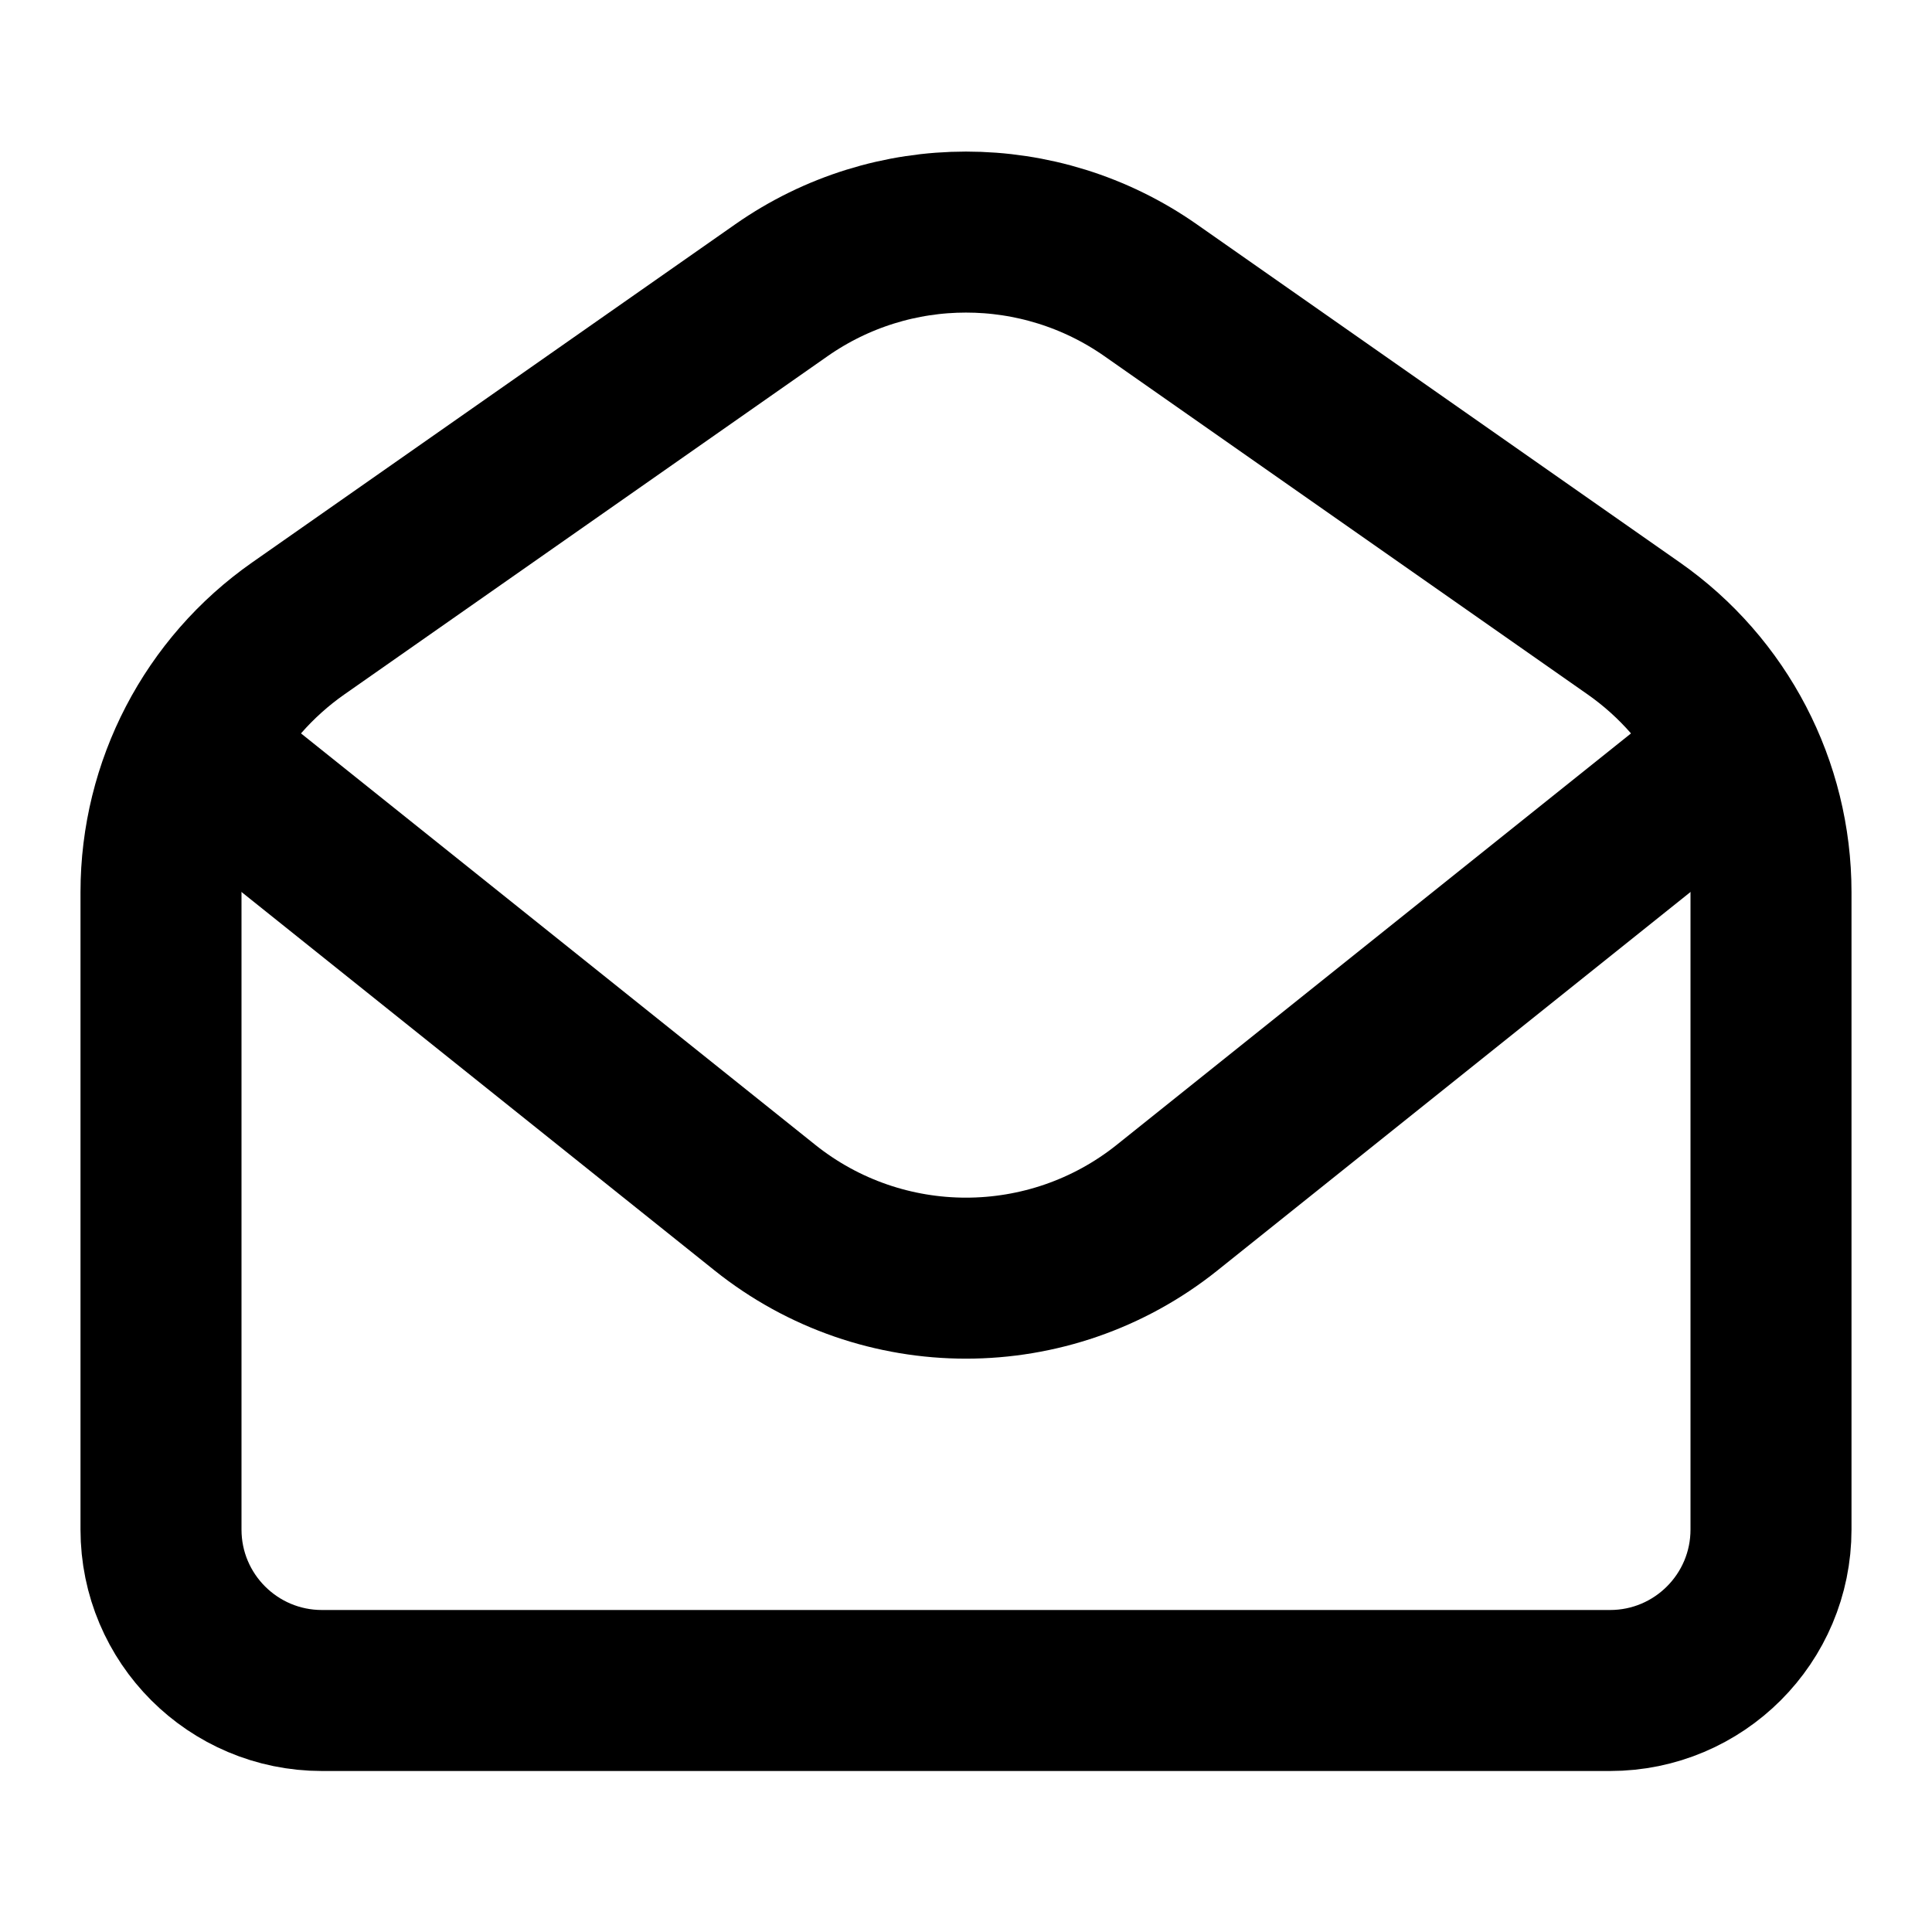
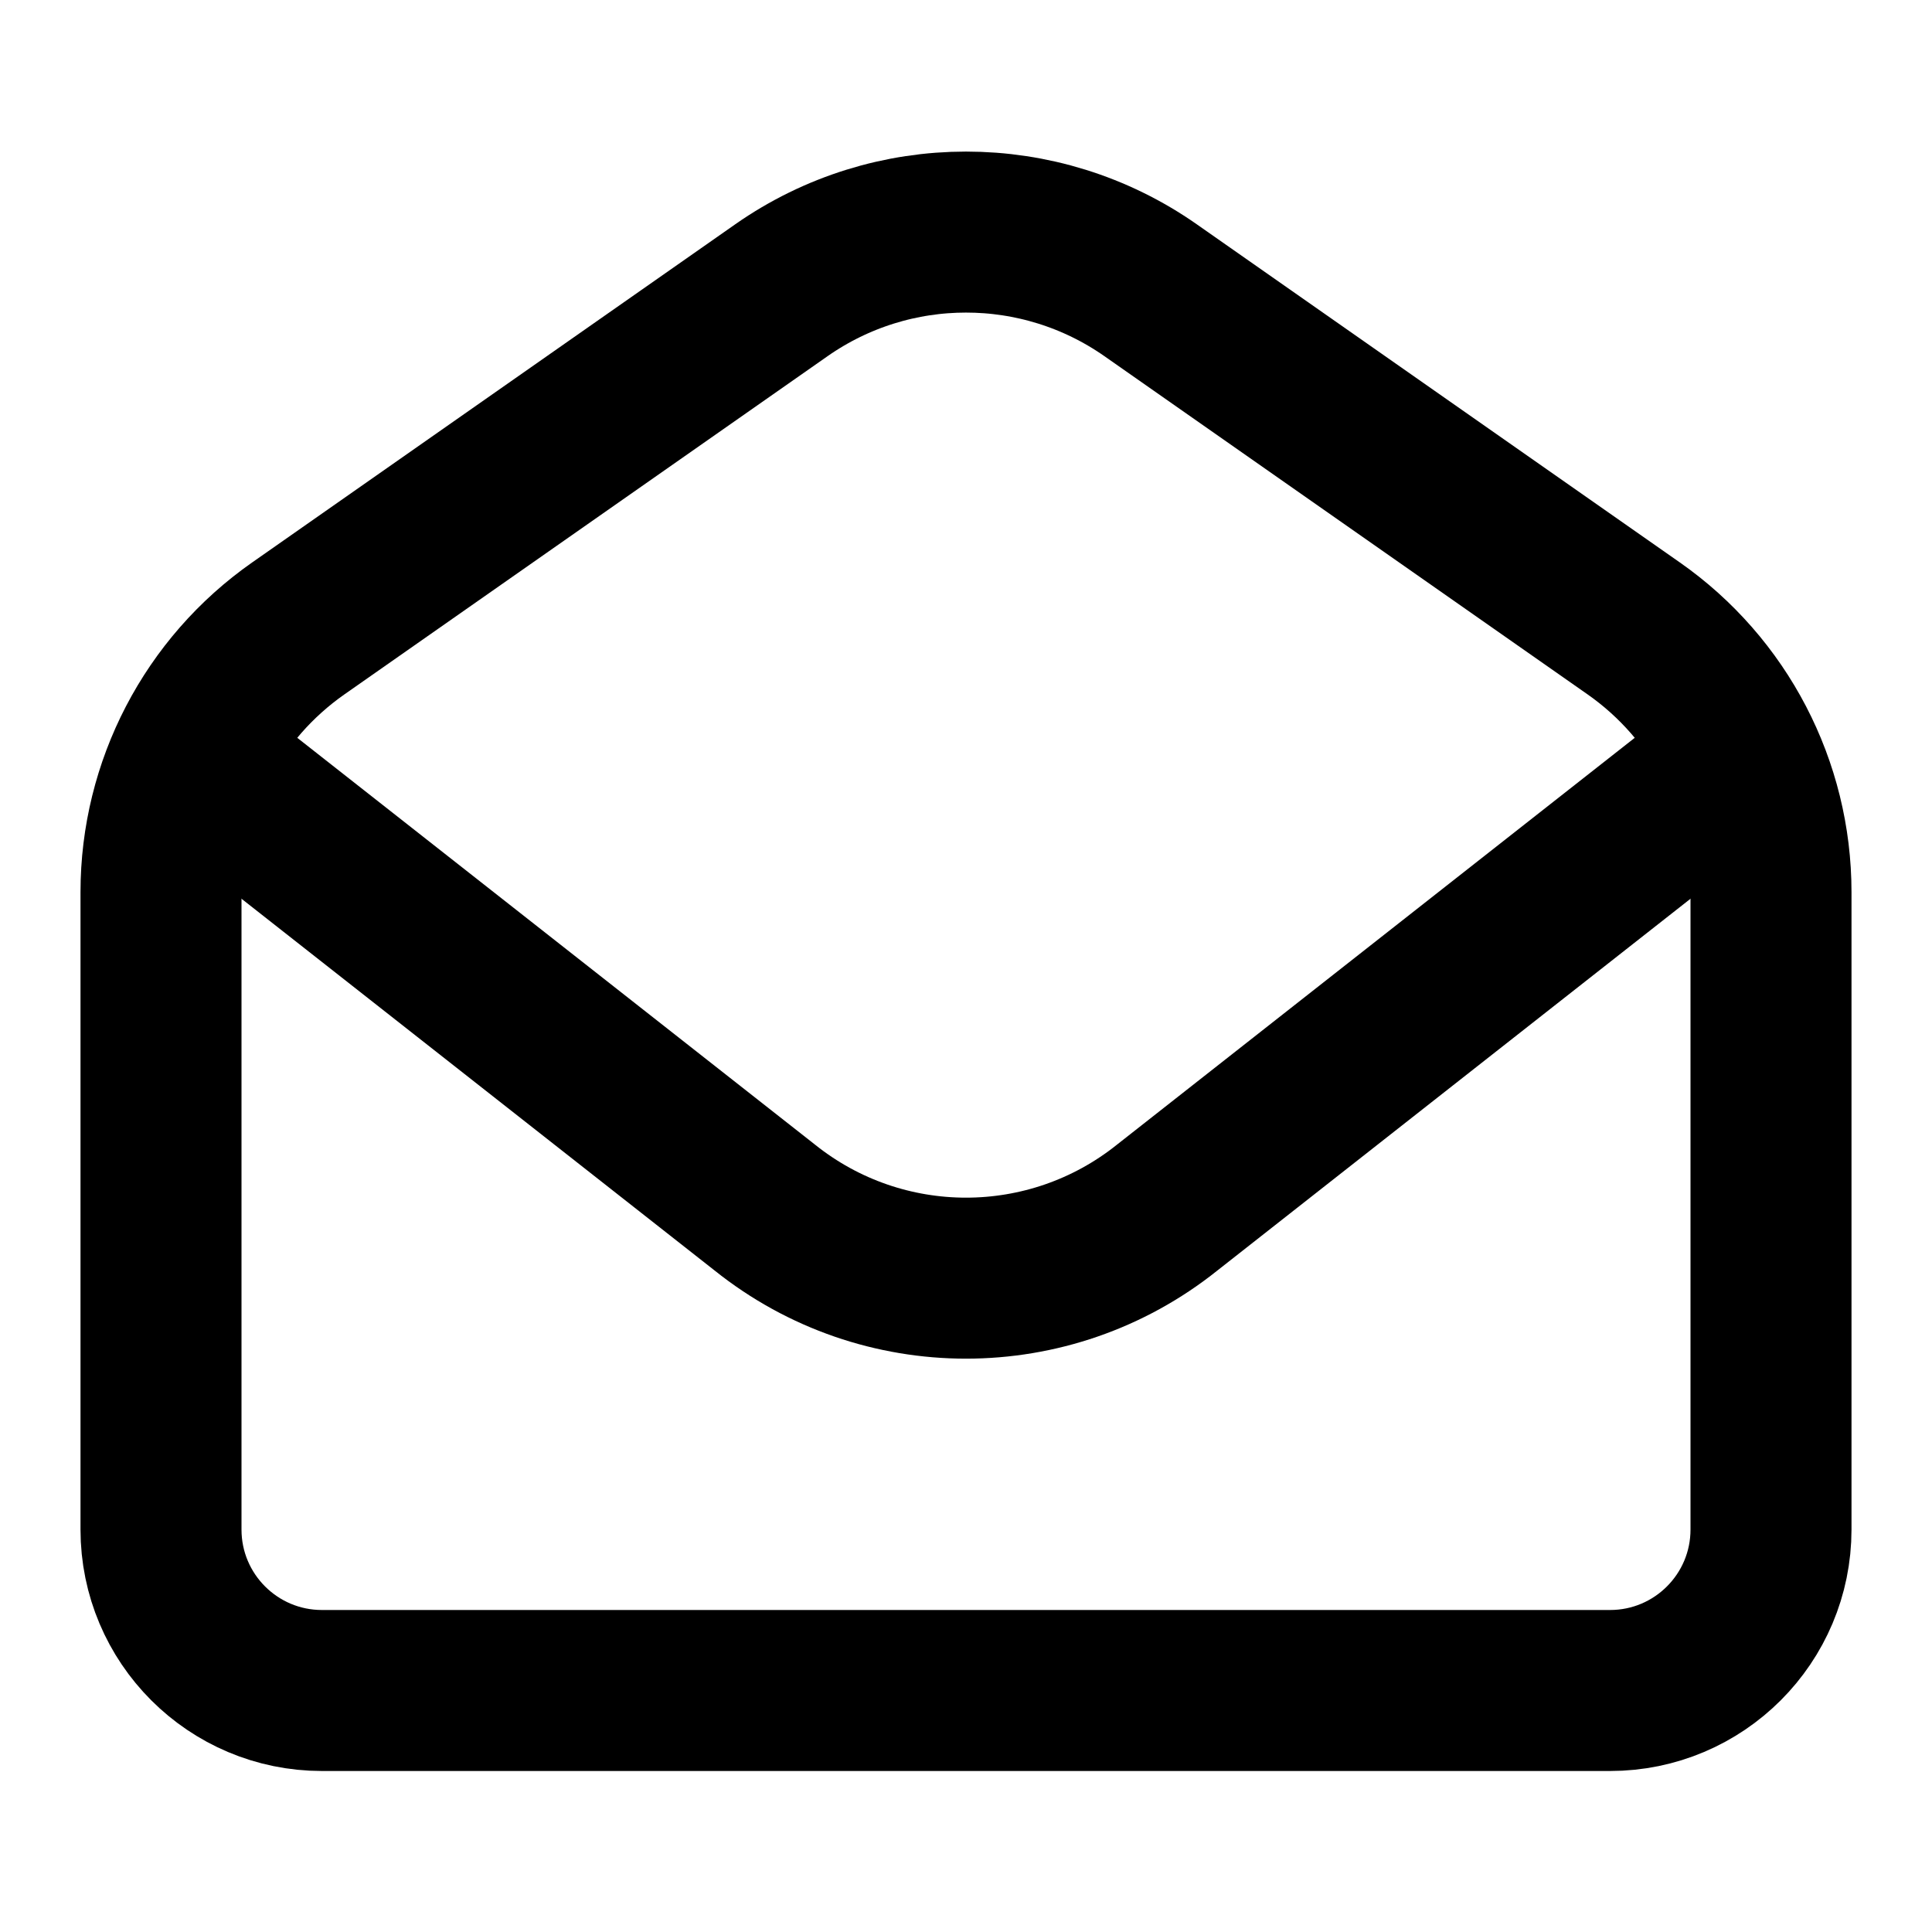
<svg xmlns="http://www.w3.org/2000/svg" width="24" height="24" viewBox="0 0 24 24" fill="none">
  <path d="M2 11.083C2 9.777 2.637 8.554 3.706 7.806L9.706 3.606C11.083 2.642 12.917 2.642 14.294 3.606L20.294 7.806C21.363 8.554 22 9.777 22 11.083V19C22 20.105 21.105 21 20 21H4C2.895 21 2 20.105 2 19V11.083Z" stroke="black" stroke-width="2" stroke-linecap="round" stroke-linejoin="round" />
-   <path d="M2 9L9.501 15.001C10.962 16.17 13.038 16.17 14.499 15.001L22 9" stroke="black" stroke-width="2" stroke-linejoin="round" />
+   <path d="M2.5 9.5L9.501 15.001C10.962 16.17 13.038 16.17 14.499 15.001L21.5 9.5" stroke="black" stroke-width="2" stroke-linejoin="round" />
</svg>
